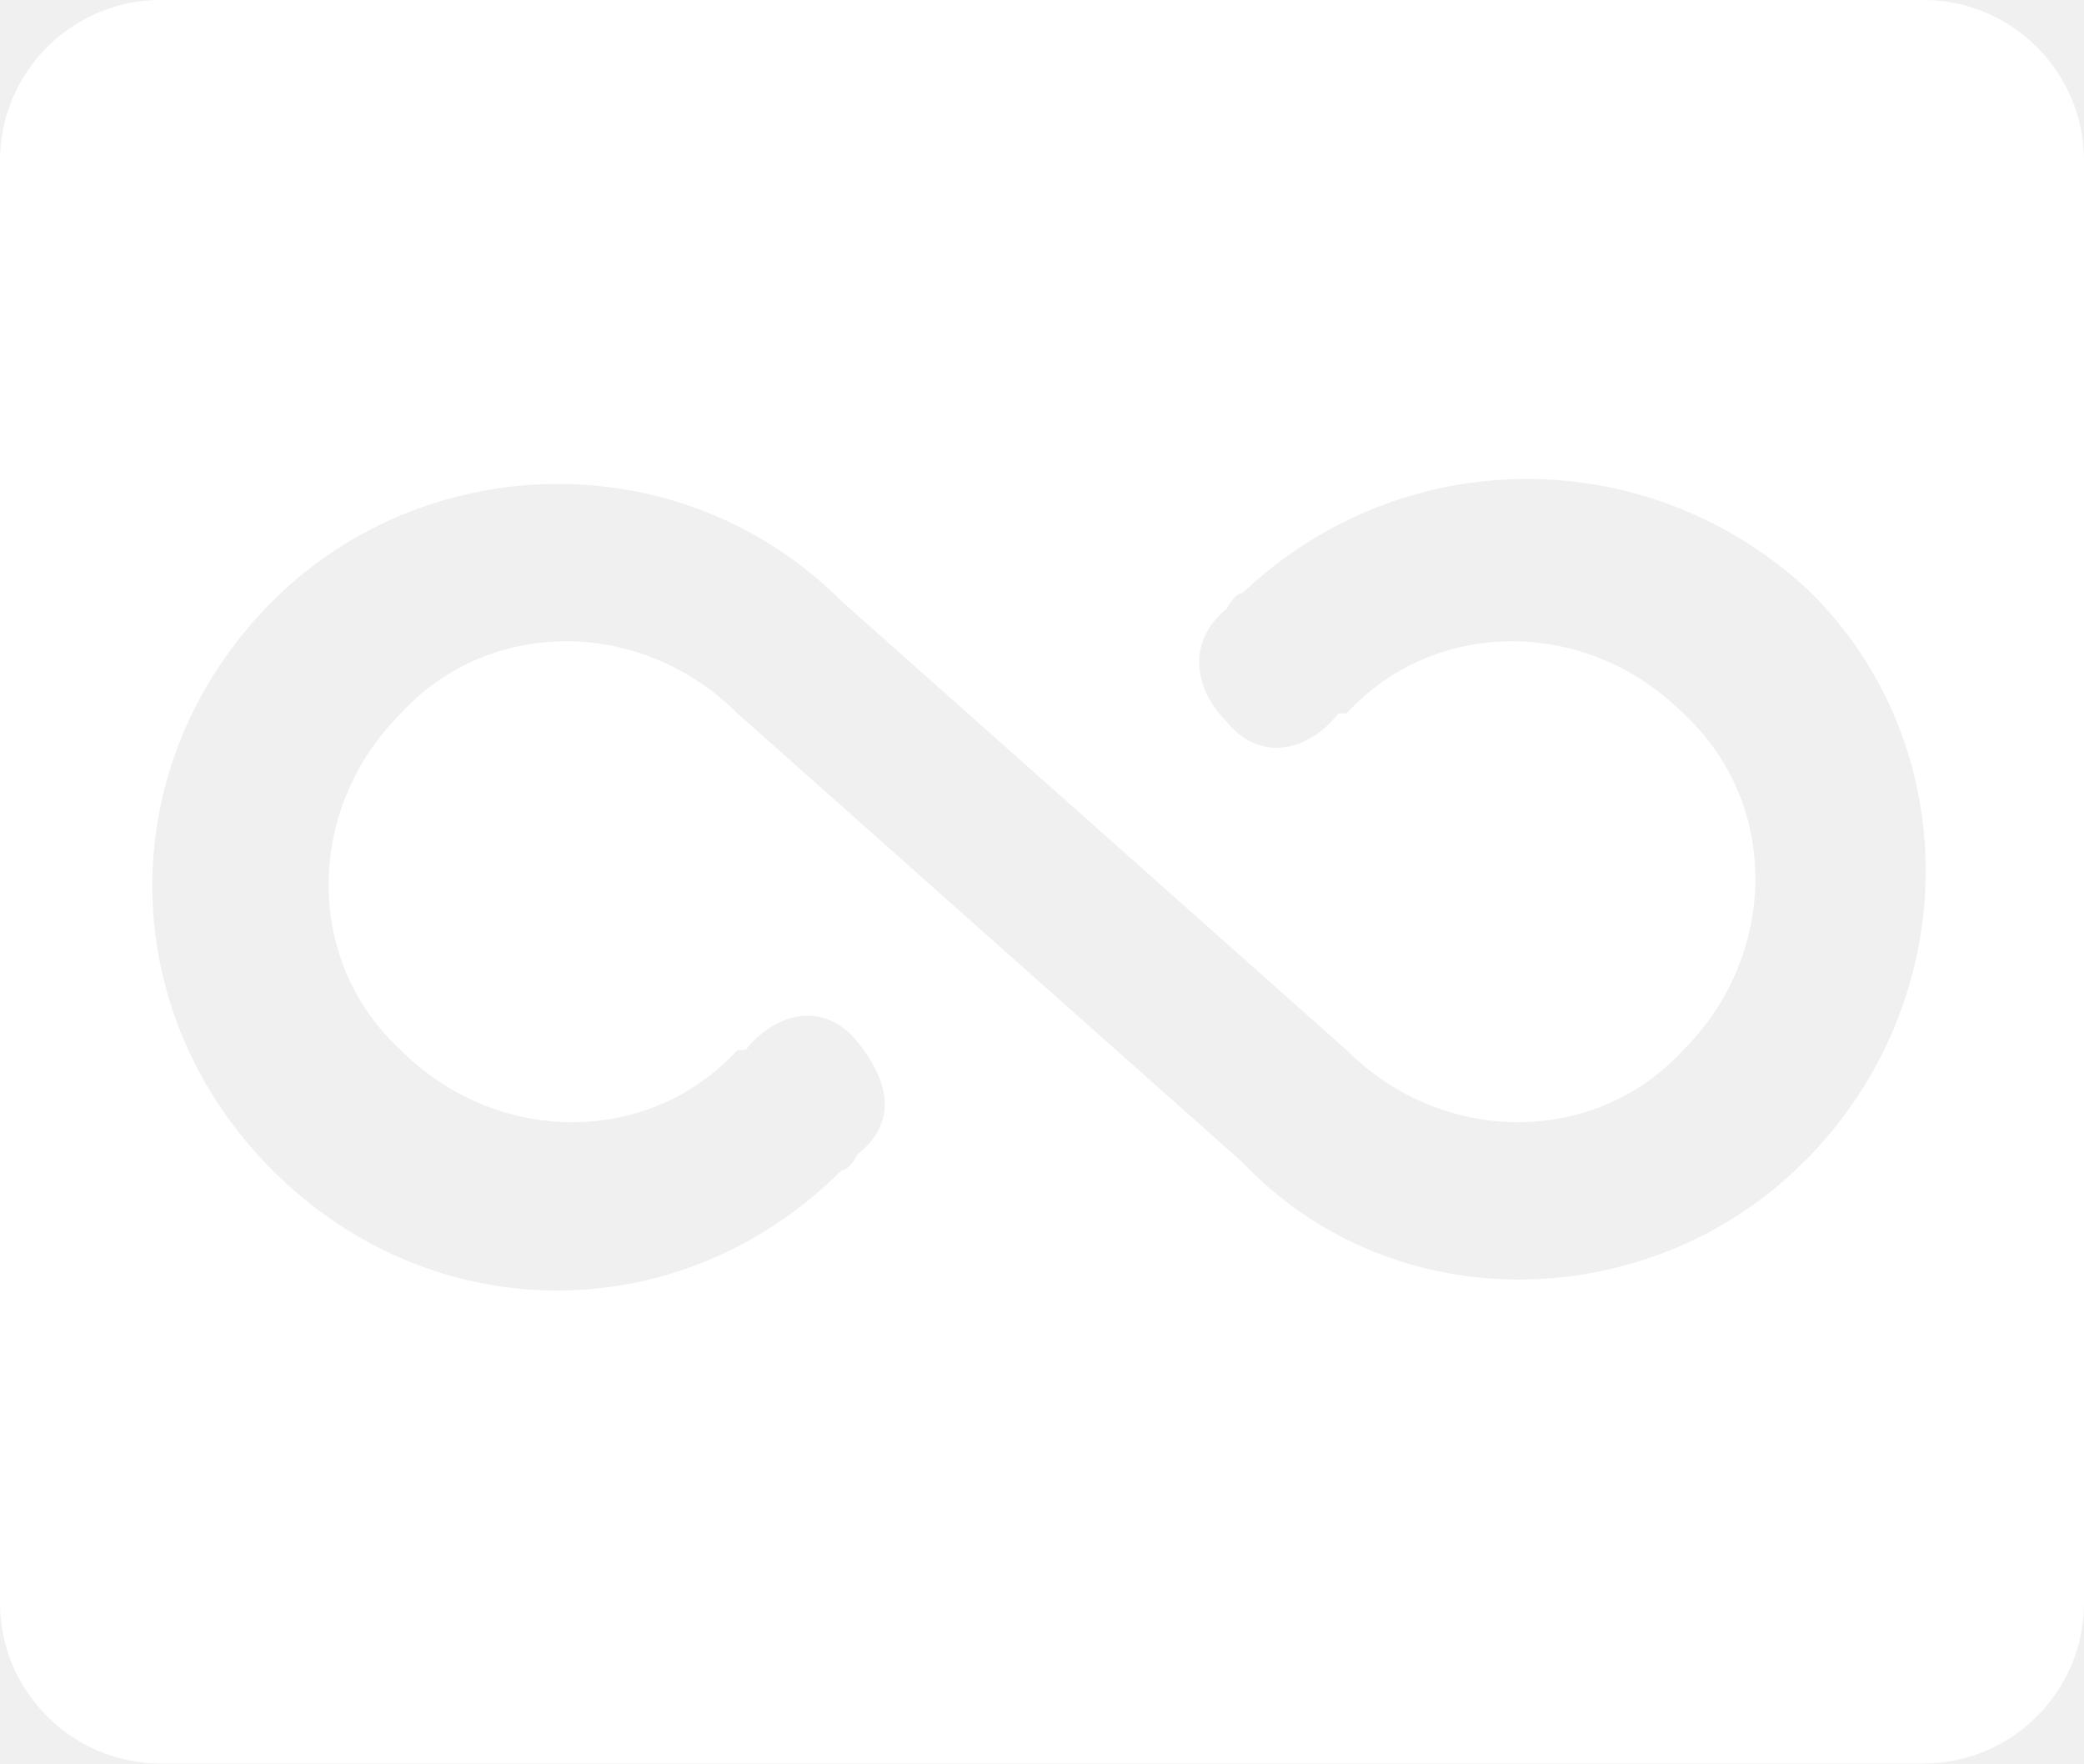
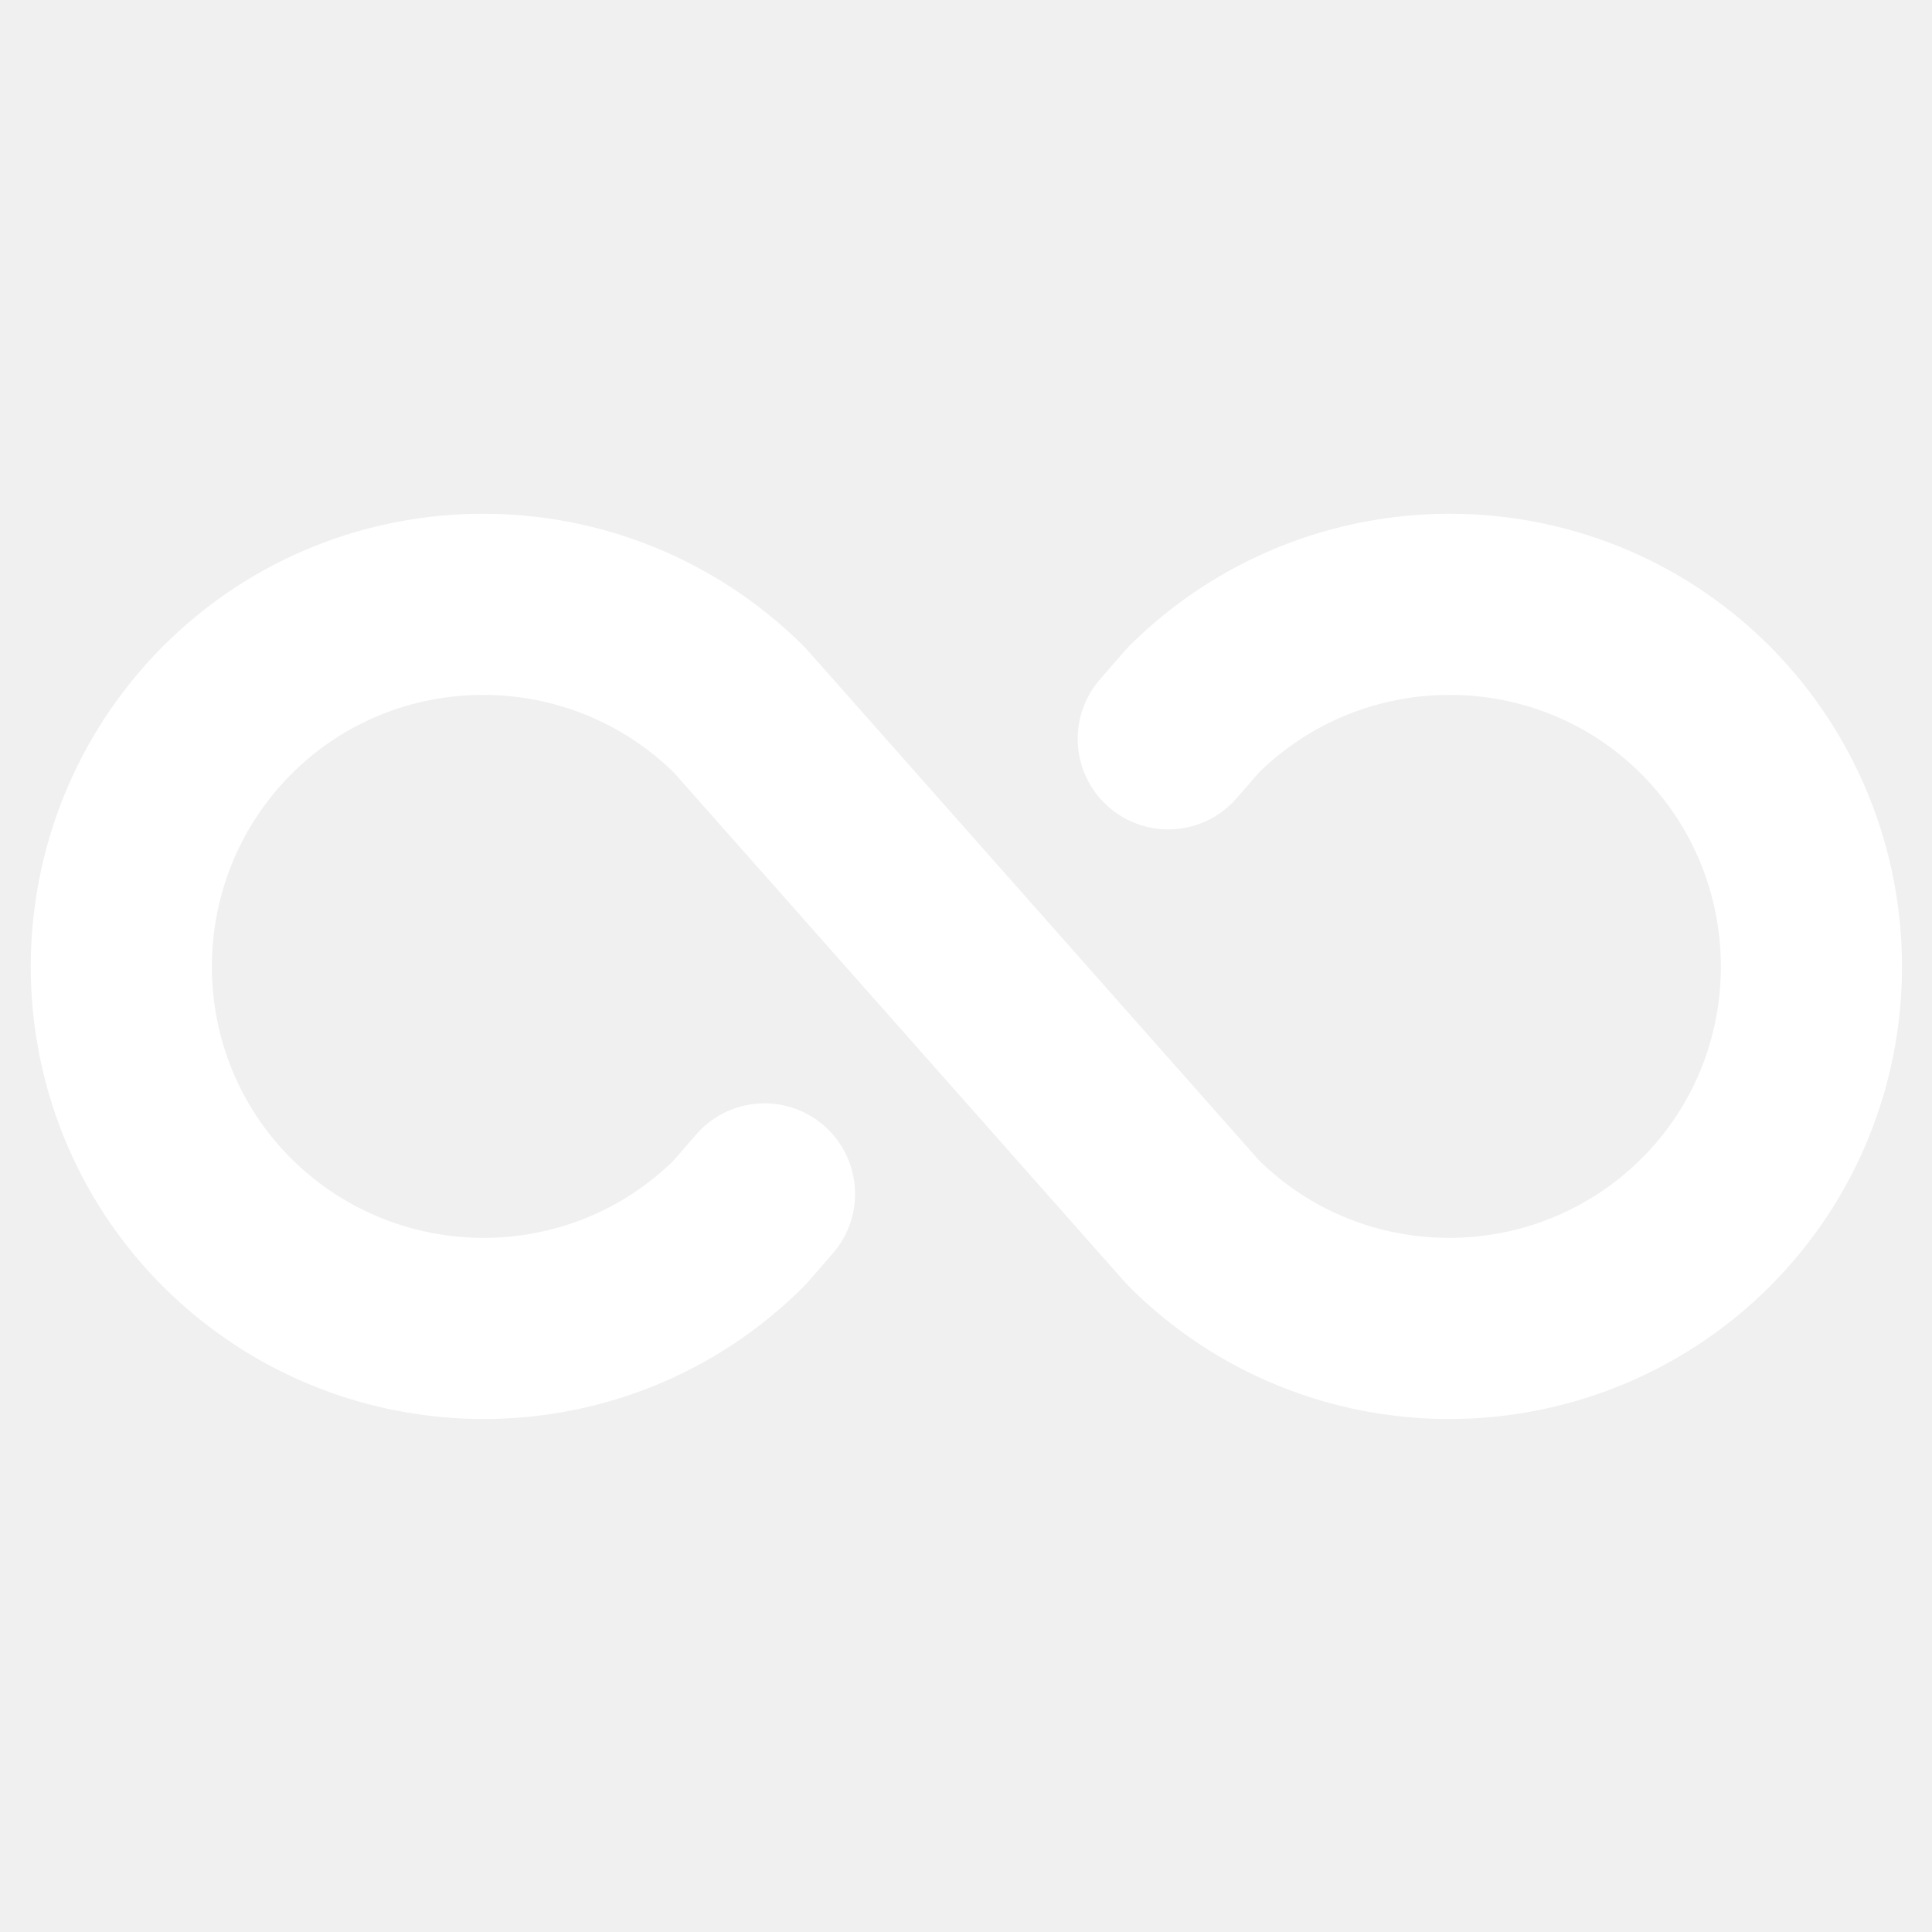
- <svg xmlns="http://www.w3.org/2000/svg" version="1.1" viewBox="0 0 26 22">
+ <svg xmlns="http://www.w3.org/2000/svg" version="1.1" viewBox="0 0 256 256">
  <defs>
    <style>
-       .cls-1 {
-         fill: #fff;
+       .cls-1, .cls-2 {
+         fill: none;
+       }
+ 
+       .cls-2 {
+         stroke: #fff;
+         stroke-linecap: round;
+         stroke-linejoin: round;
+         stroke-width: 24px;
      }
    </style>
  </defs>
  <g>
    <g id="Layer_1">
-       <path class="cls-1" d="M24,0H2C.9,0,0,.9,0,2v18c0,1.1.9,2,2,2h22c1.1,0,2-.9,2-2V2c0-1.1-.9-2-2-2ZM22.5,14.5c-1.9,1.9-5.1,2-7,0l-6.3-5.6h0c-1.2-1.2-3.1-1.2-4.2,0-1.2,1.2-1.2,3.1,0,4.2,1.2,1.2,3.1,1.2,4.2,0h.1c.4-.5,1-.6,1.4-.1s.5,1,0,1.4c0,0-.1.2-.2.2-2,2-5.1,2-7.1,0s-2-5.1,0-7.1c1.9-1.9,5.1-2,7.1,0l6.3,5.6h0c1.2,1.2,3.1,1.2,4.2,0,1.2-1.2,1.2-3.1,0-4.2-1.2-1.2-3.1-1.2-4.2,0h-.1c-.4.5-1,.6-1.4.1-.4-.4-.5-1,0-1.4,0,0,.1-.2.2-.2,2-1.9,5.1-1.9,7.1,0,1.9,1.9,1.9,5,0,7h0Z" />
+       <rect class="cls-1" width="256" height="256" />
+       <path class="cls-2" d="M101.3,158.2l-3.3,3.8c-18.7,18.7-49.1,18.7-67.9,0-18.7-18.7-18.7-49.1,0-67.9,18.7-18.7,49.1-18.7,67.9,0h0s60.1,67.9,60.1,67.9c18.7,18.7,49.1,18.7,67.9,0,18.7-18.7,18.7-49.1,0-67.9-18.7-18.7-49.1-18.7-67.9,0,0,0,0,0,0,0l-3.3,3.8" />
    </g>
  </g>
</svg>
